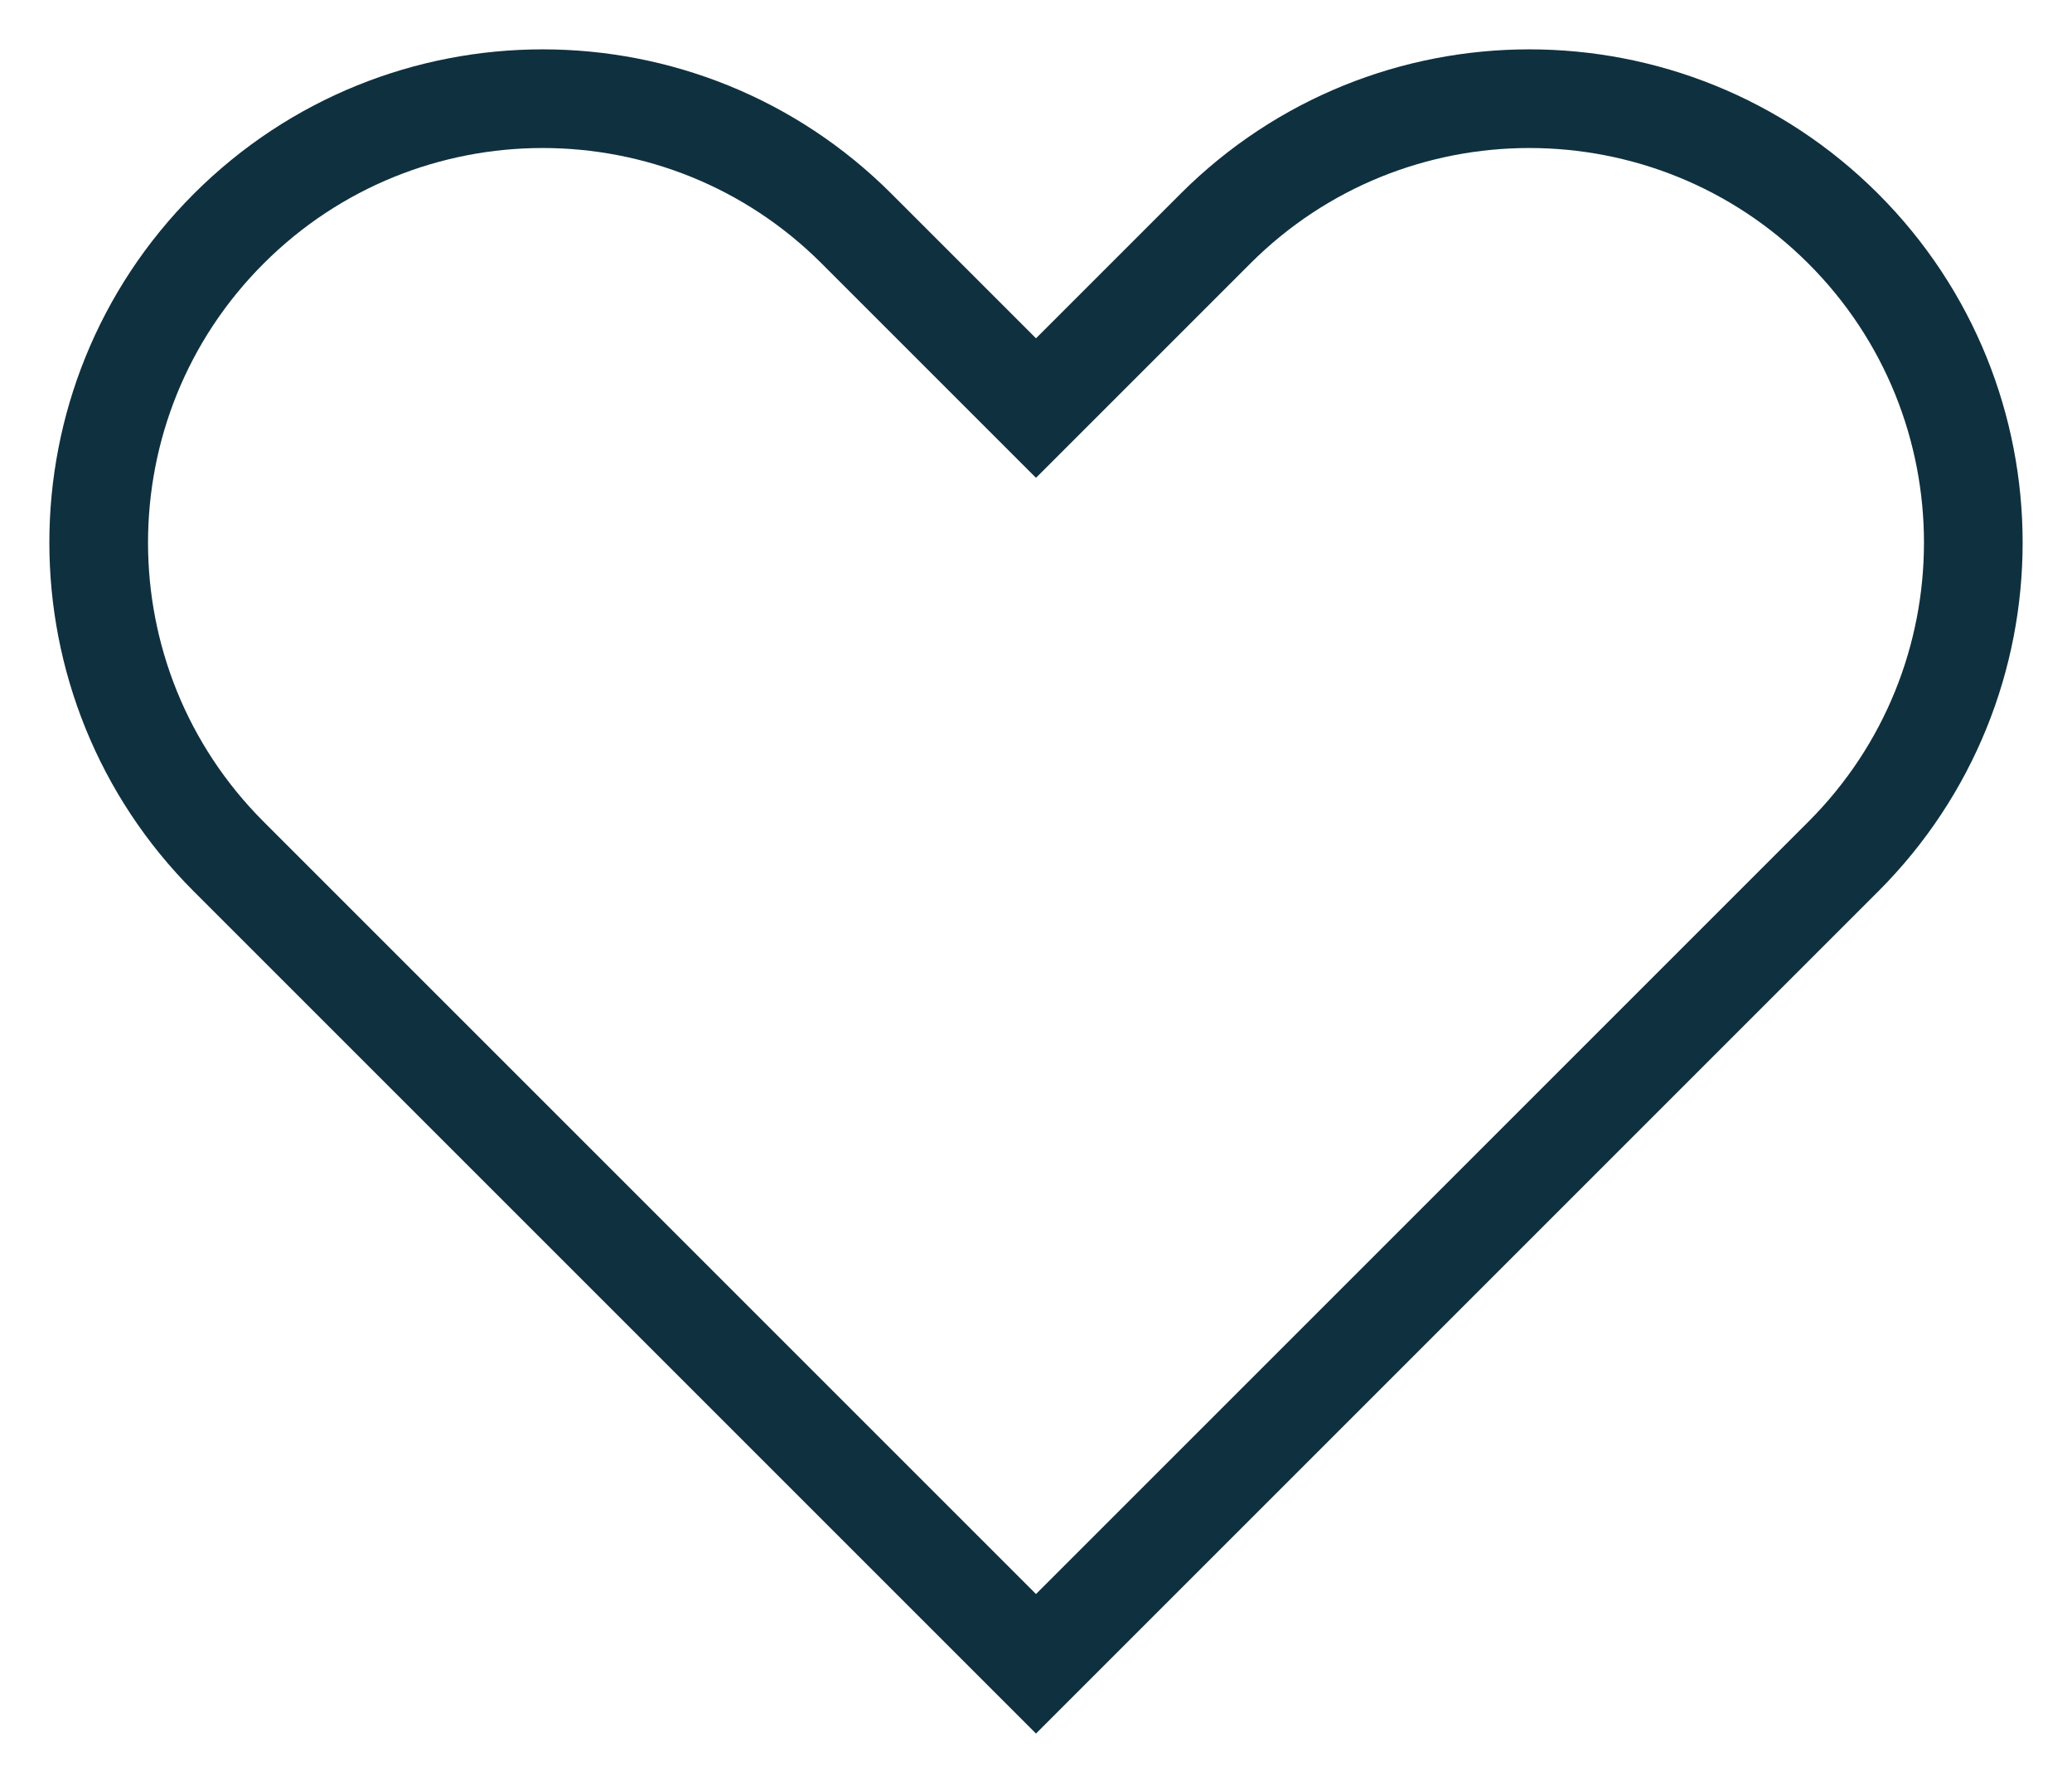
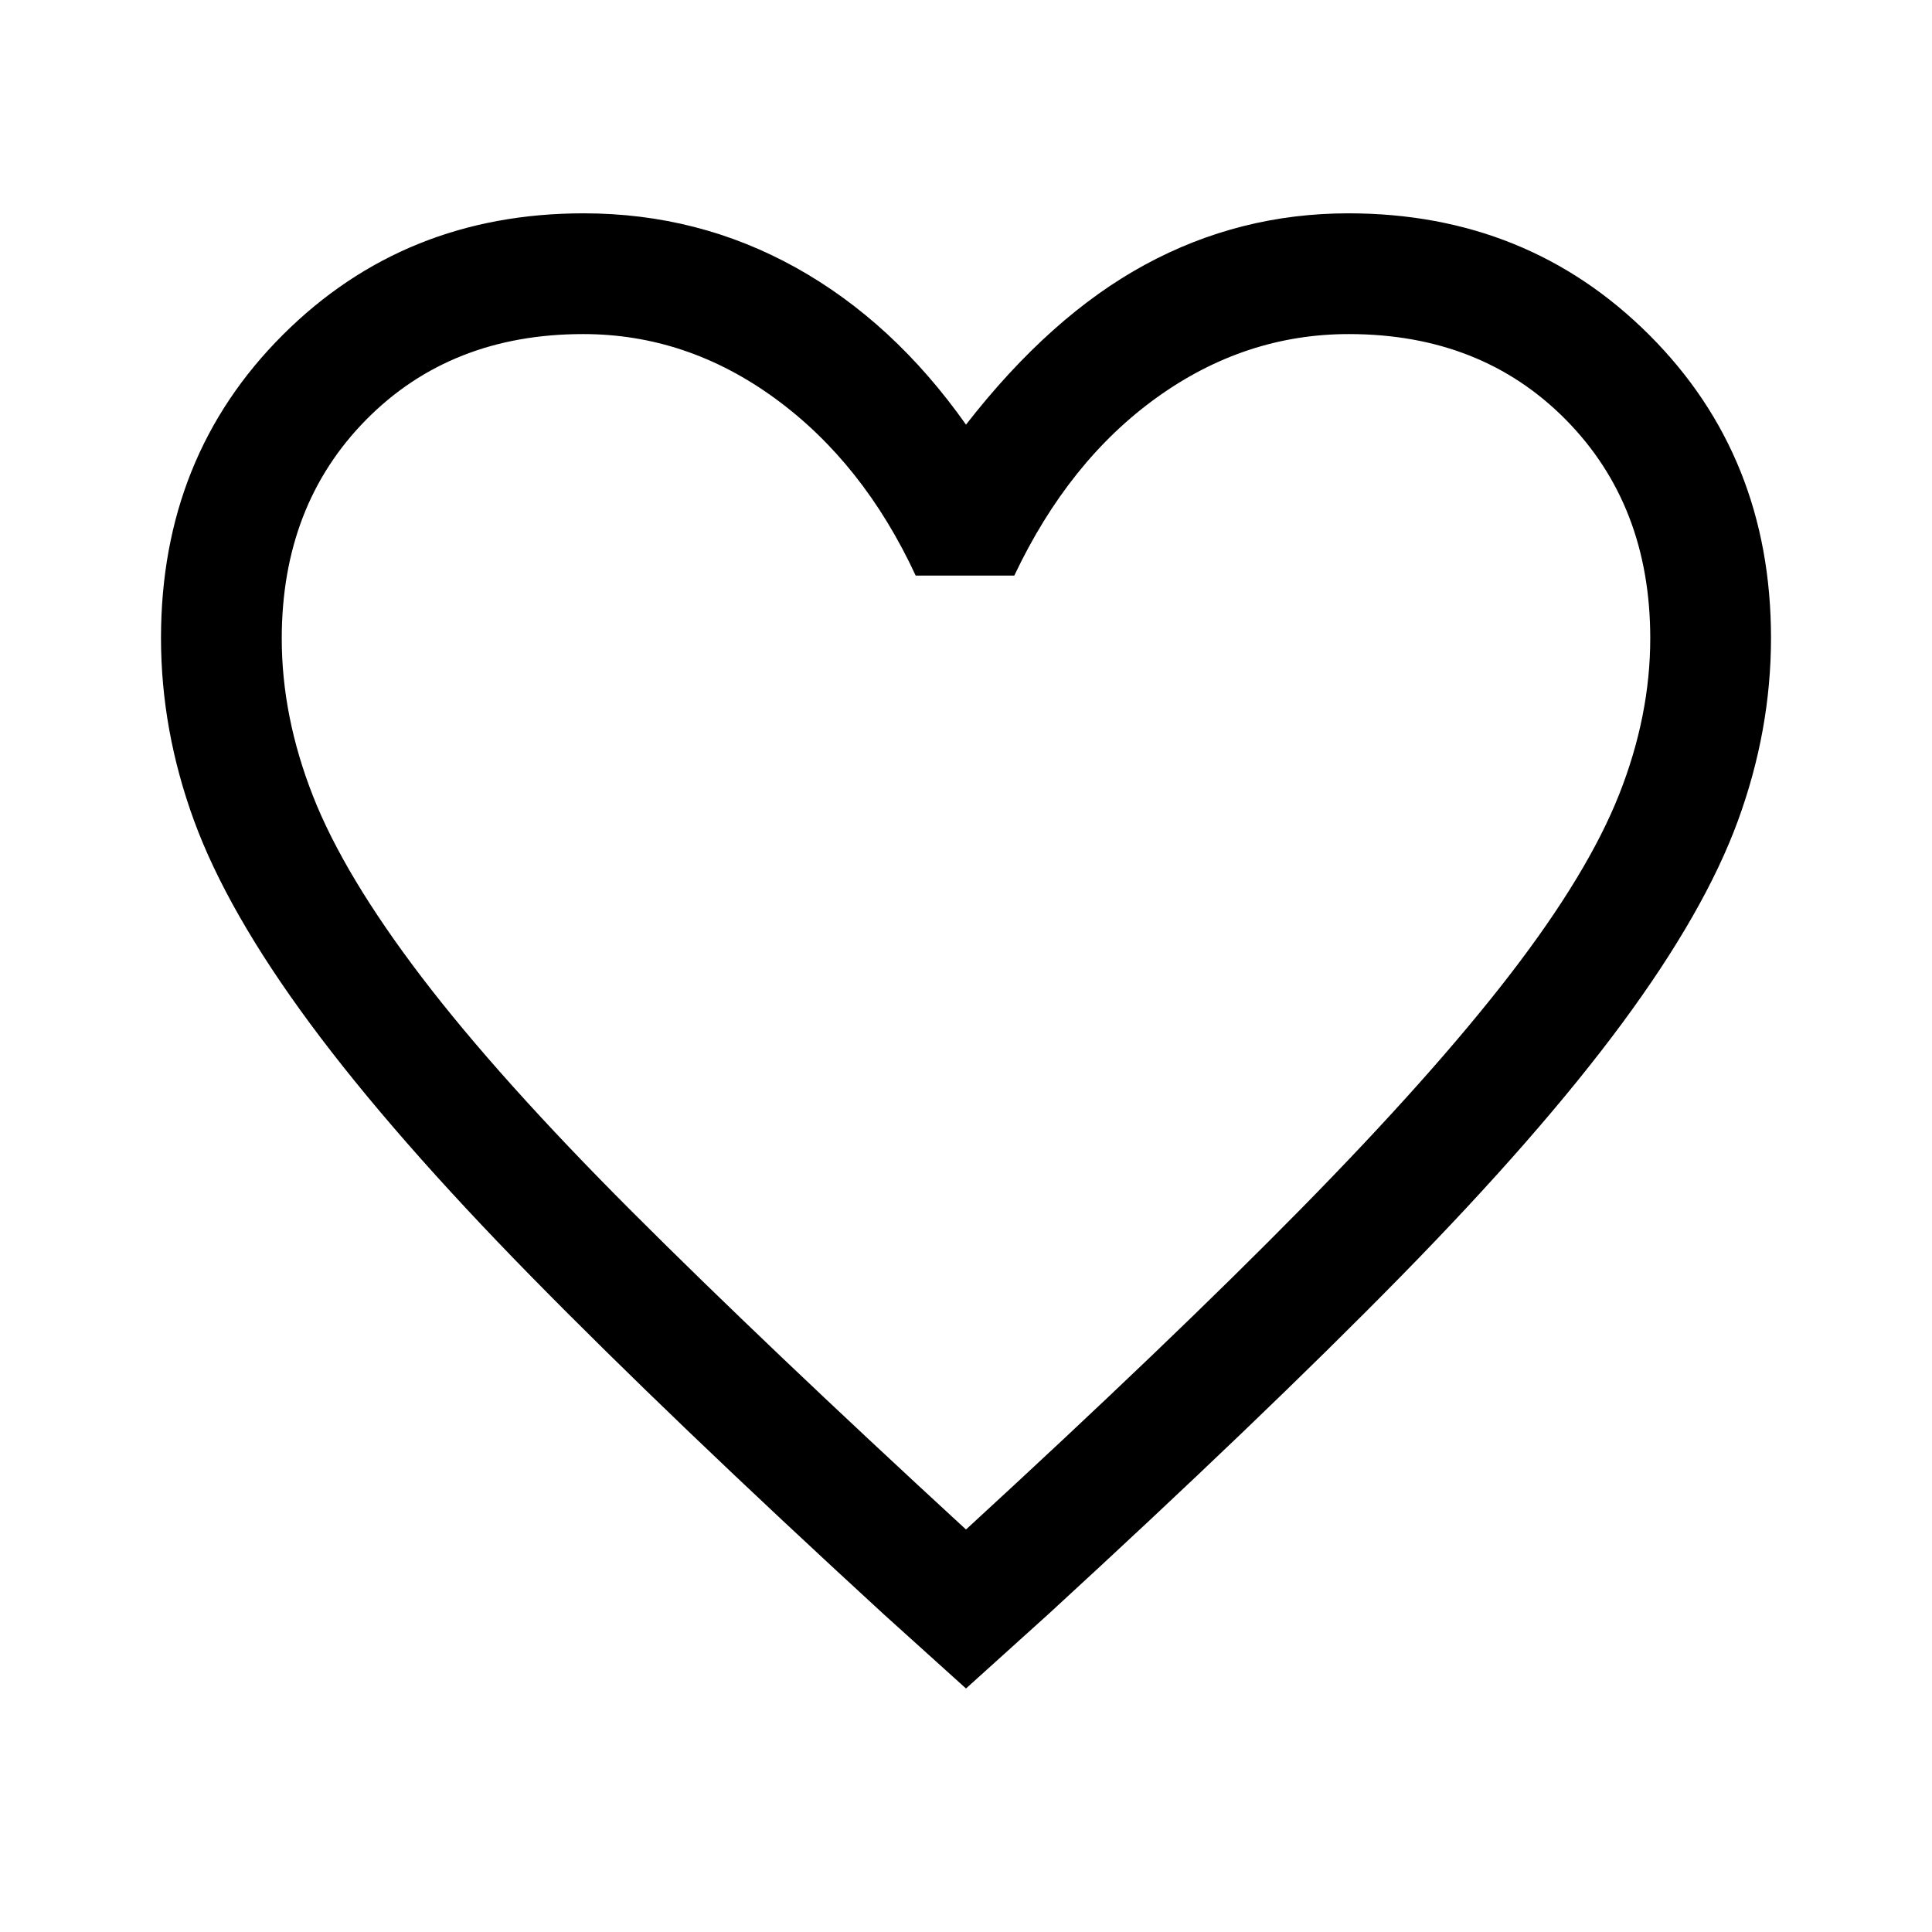
- <svg xmlns="http://www.w3.org/2000/svg" width="21" height="18" viewBox="0 0 21 18" fill="none">
-   <path fill-rule="evenodd" clip-rule="evenodd" d="M2.318 2.318C4.075 0.561 6.925 0.561 8.682 2.318L10.5 4.136L12.318 2.318C14.075 0.561 16.925 0.561 18.682 2.318C20.439 4.075 20.439 6.925 18.682 8.682L10.5 16.864L2.318 8.682C0.561 6.925 0.561 4.075 2.318 2.318Z" stroke="#0F303F" stroke-linecap="round" />
+ <svg xmlns="http://www.w3.org/2000/svg" height="48" viewBox="0 96 960 960" width="48">
+   <path d="m480 935-41-37q-105.768-97.121-174.884-167.561Q195 660 154 604.5T96.5 504Q80 459 80 413q0-90.155 60.5-150.577Q201 202 290 202q57 0 105.5 27t84.5 78q42-54 89-79.5T670 202q89 0 149.5 60.423Q880 322.845 880 413q0 46-16.5 91T806 604.5Q765 660 695.884 730.439 626.768 800.879 521 898l-41 37Zm0-79q101.236-92.995 166.618-159.498Q712 630 750.5 580t54-89.135q15.5-39.136 15.5-77.72Q820 347 778 304.5T670.225 262q-51.524 0-95.375 31.5Q531 325 504 382h-49q-26-56-69.85-88-43.851-32-95.375-32Q224 262 182 304.5t-42 108.816Q140 452 155.5 491.5t54 90Q248 632 314 698t166 158Zm0-297Z" />
</svg>
